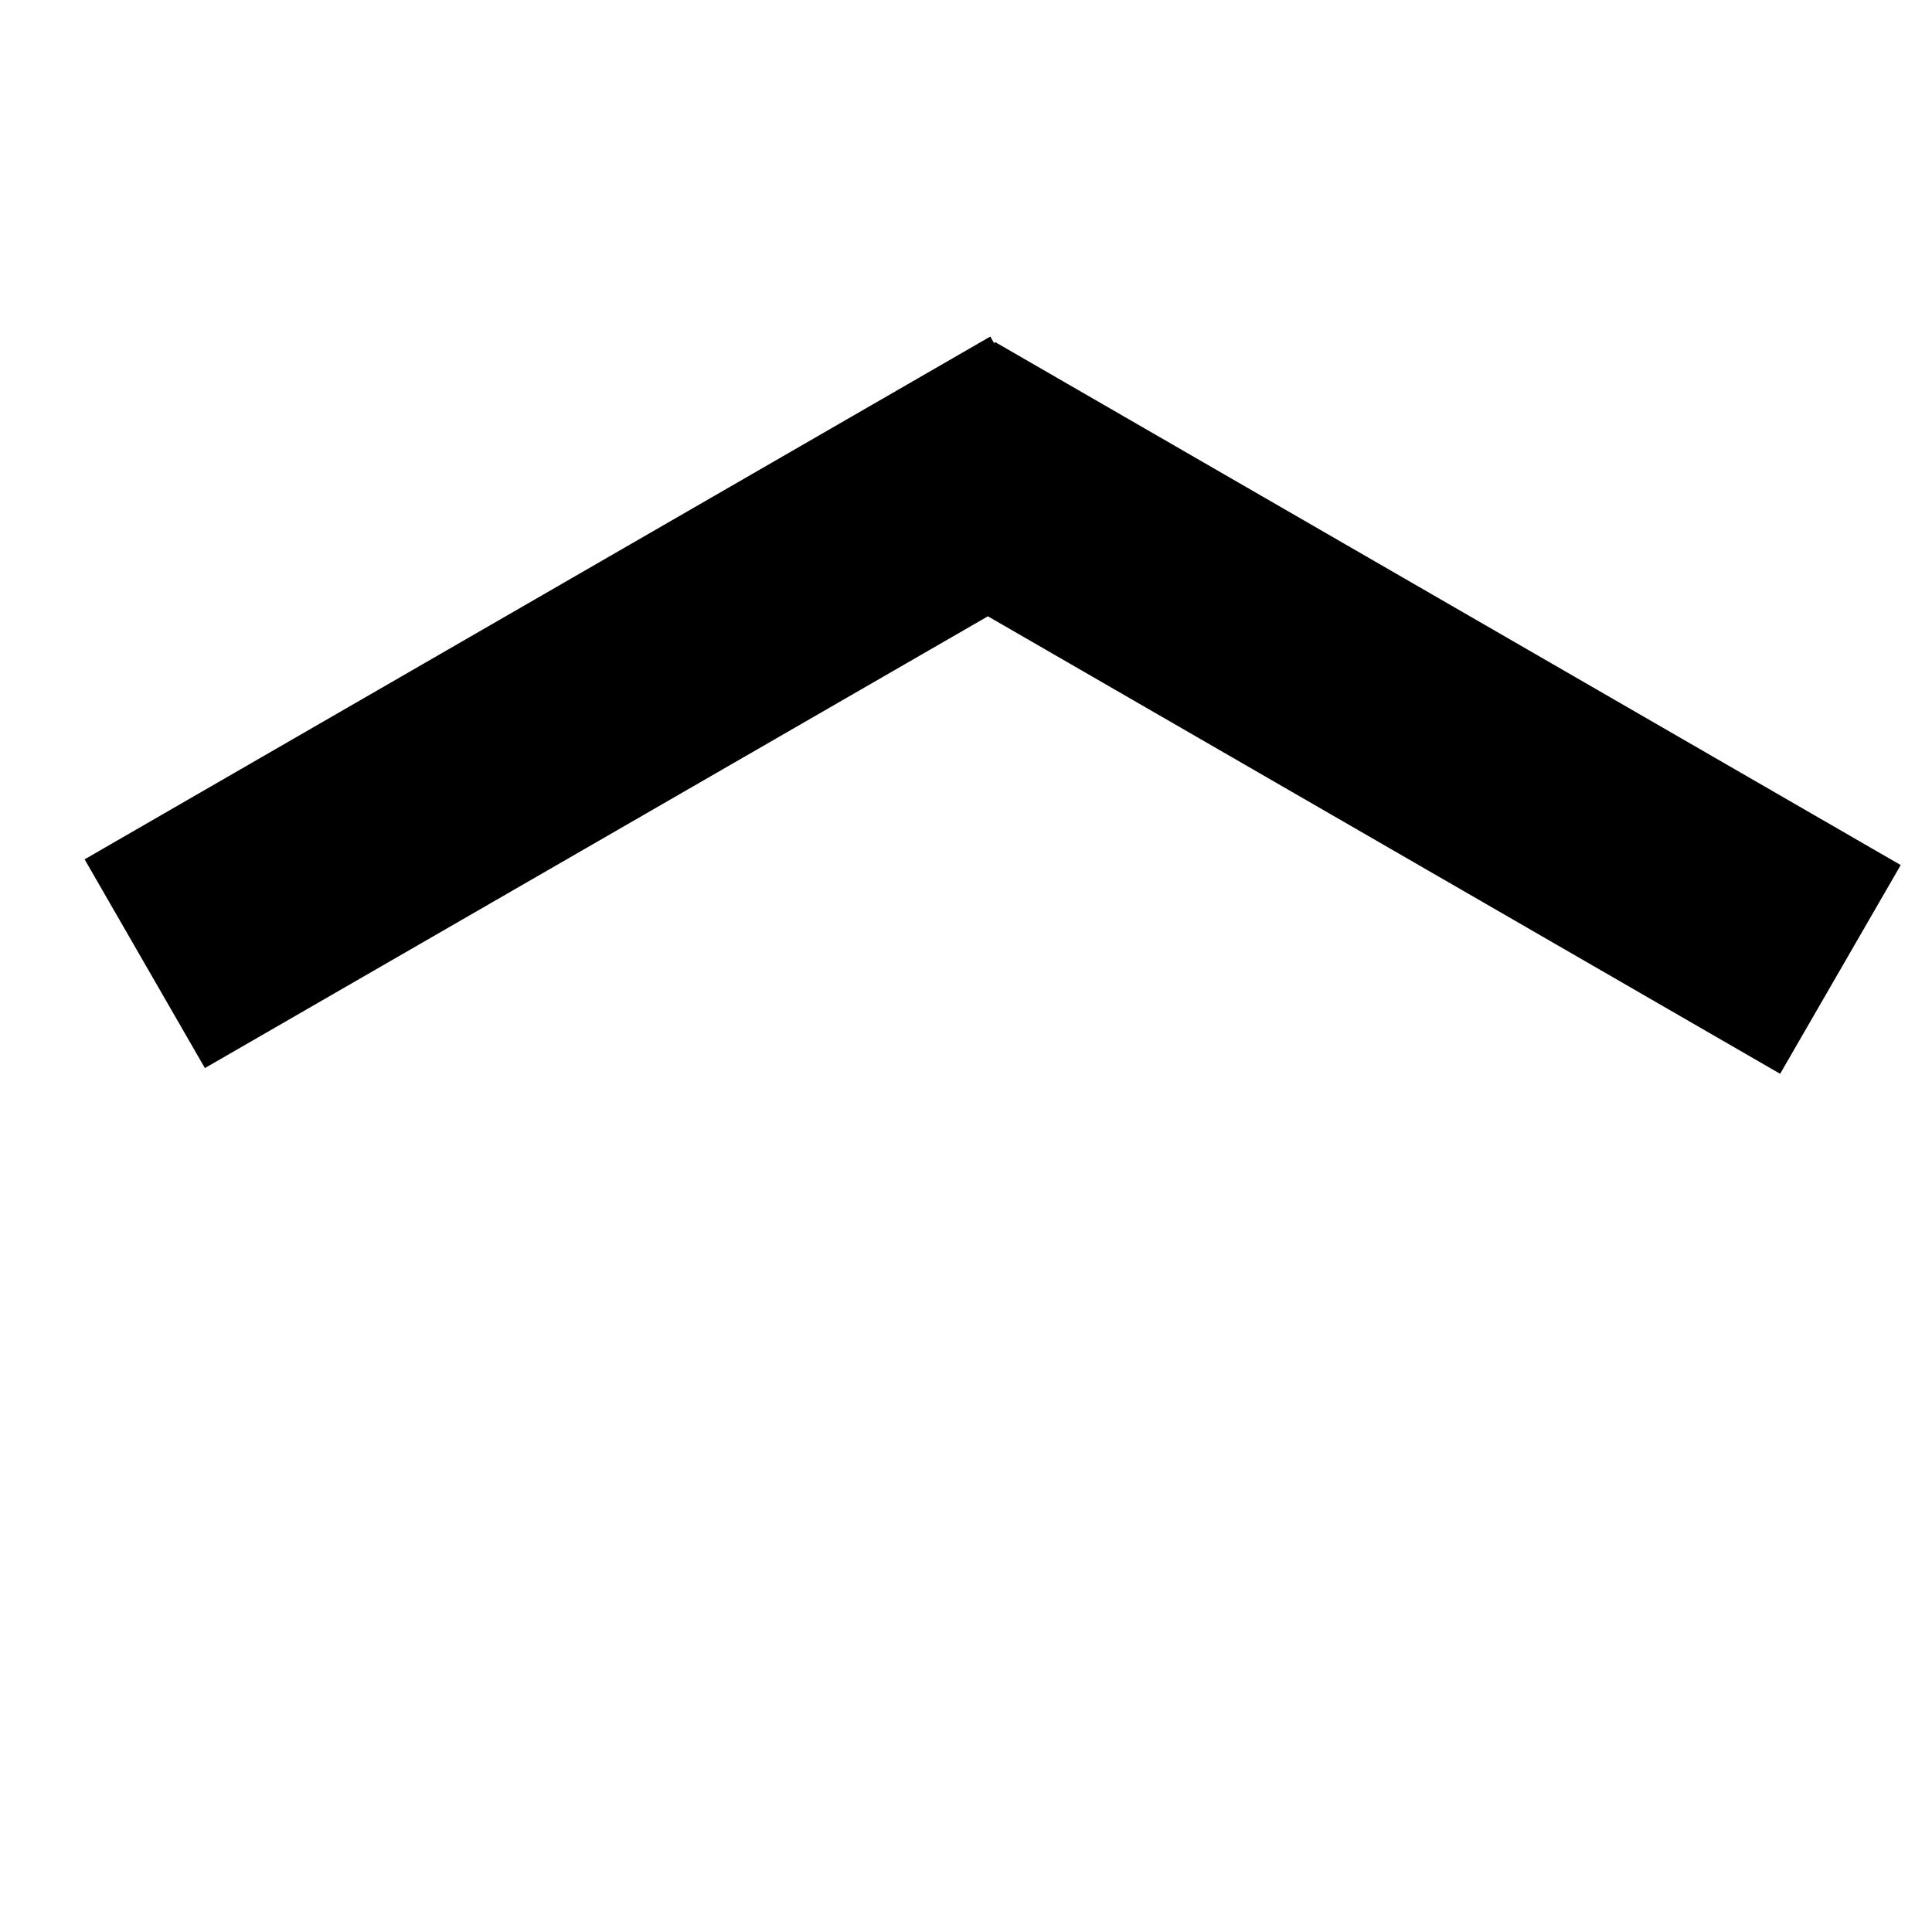
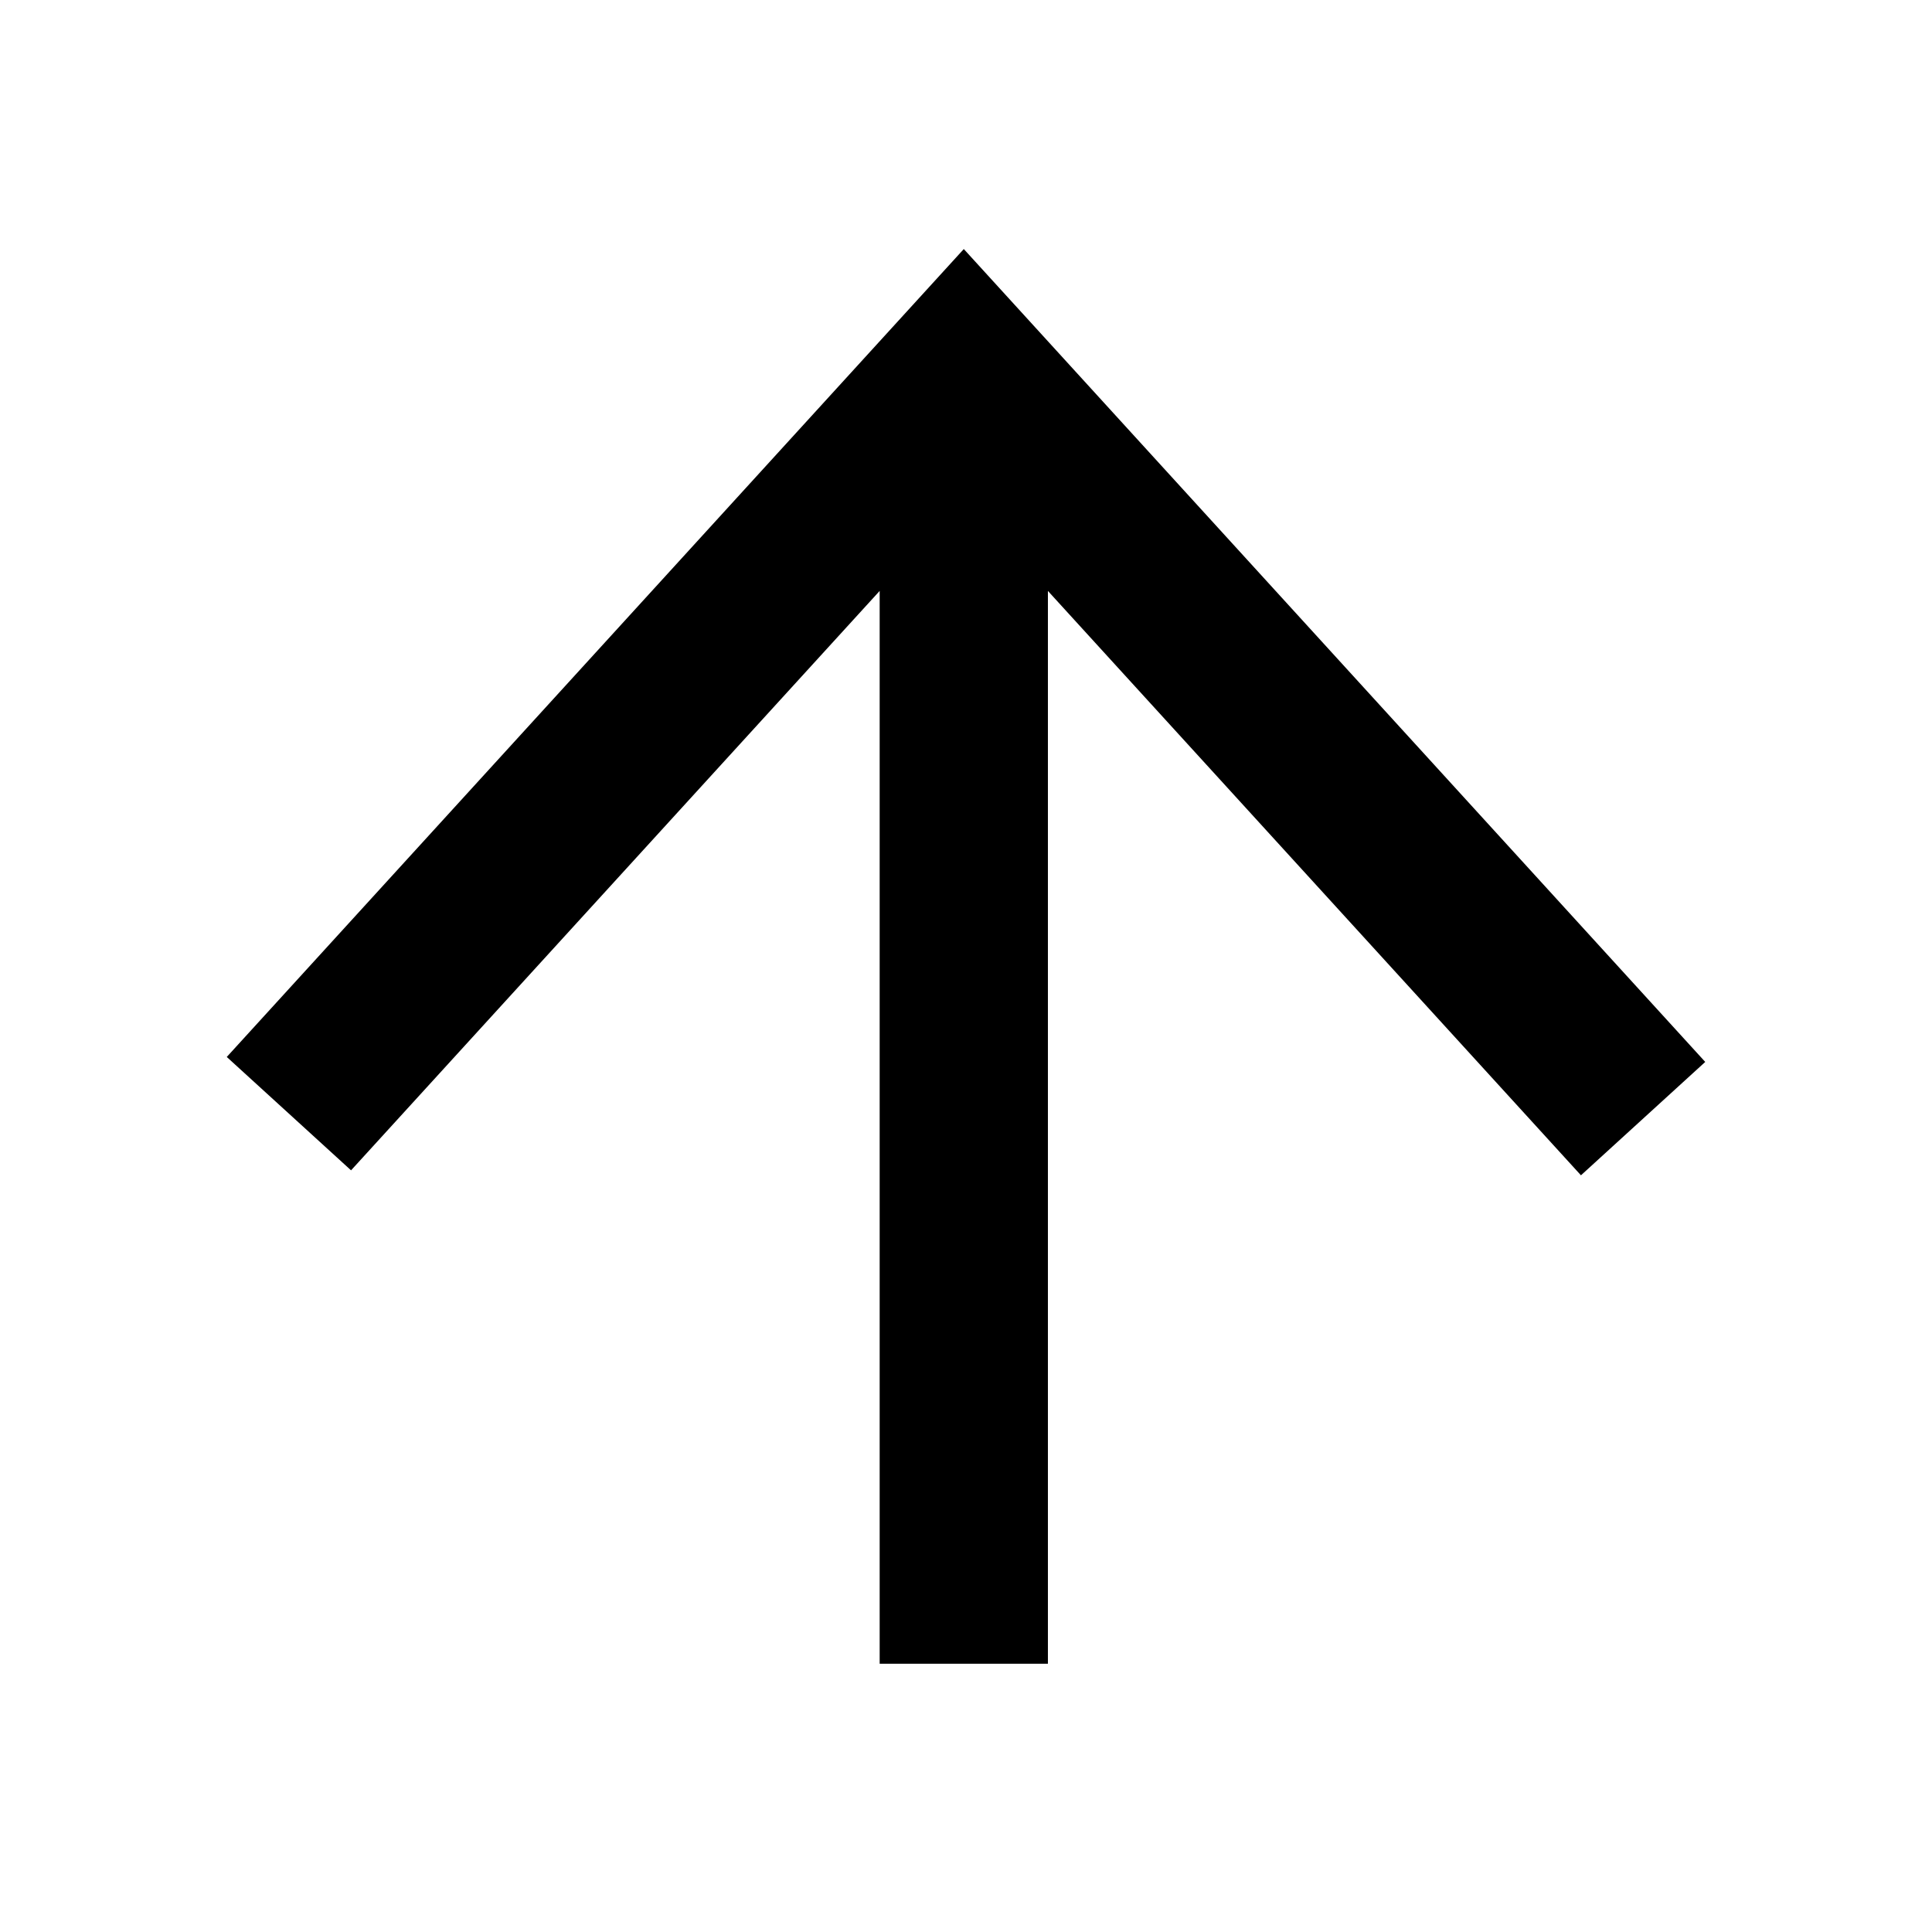
<svg xmlns="http://www.w3.org/2000/svg" version="1.1" id="Layer_1" x="0px" y="0px" width="201px" height="201px" viewBox="0 0 201 201" enable-background="new 0 0 201 201" xml:space="preserve">
-   <defs id="defs7" />
-   <path style="fill:#000000;stroke:none" d="M 103.032,35.011 8.802,89.403 21.317,111.12 102.778,64.118 l 82.423,47.597 12.543,-21.717 -94.23,-54.42 -0.085,0.142 -0.396,-0.708 z" id="rect3565" />
+   <polygon points="177.408,110.48 100.27,25.91 23.592,109.963 36.522,121.758 91.518,61.478 91.518,173.09 109.021,173.09   109.021,61.478 164.478,122.275 " />
</svg>
